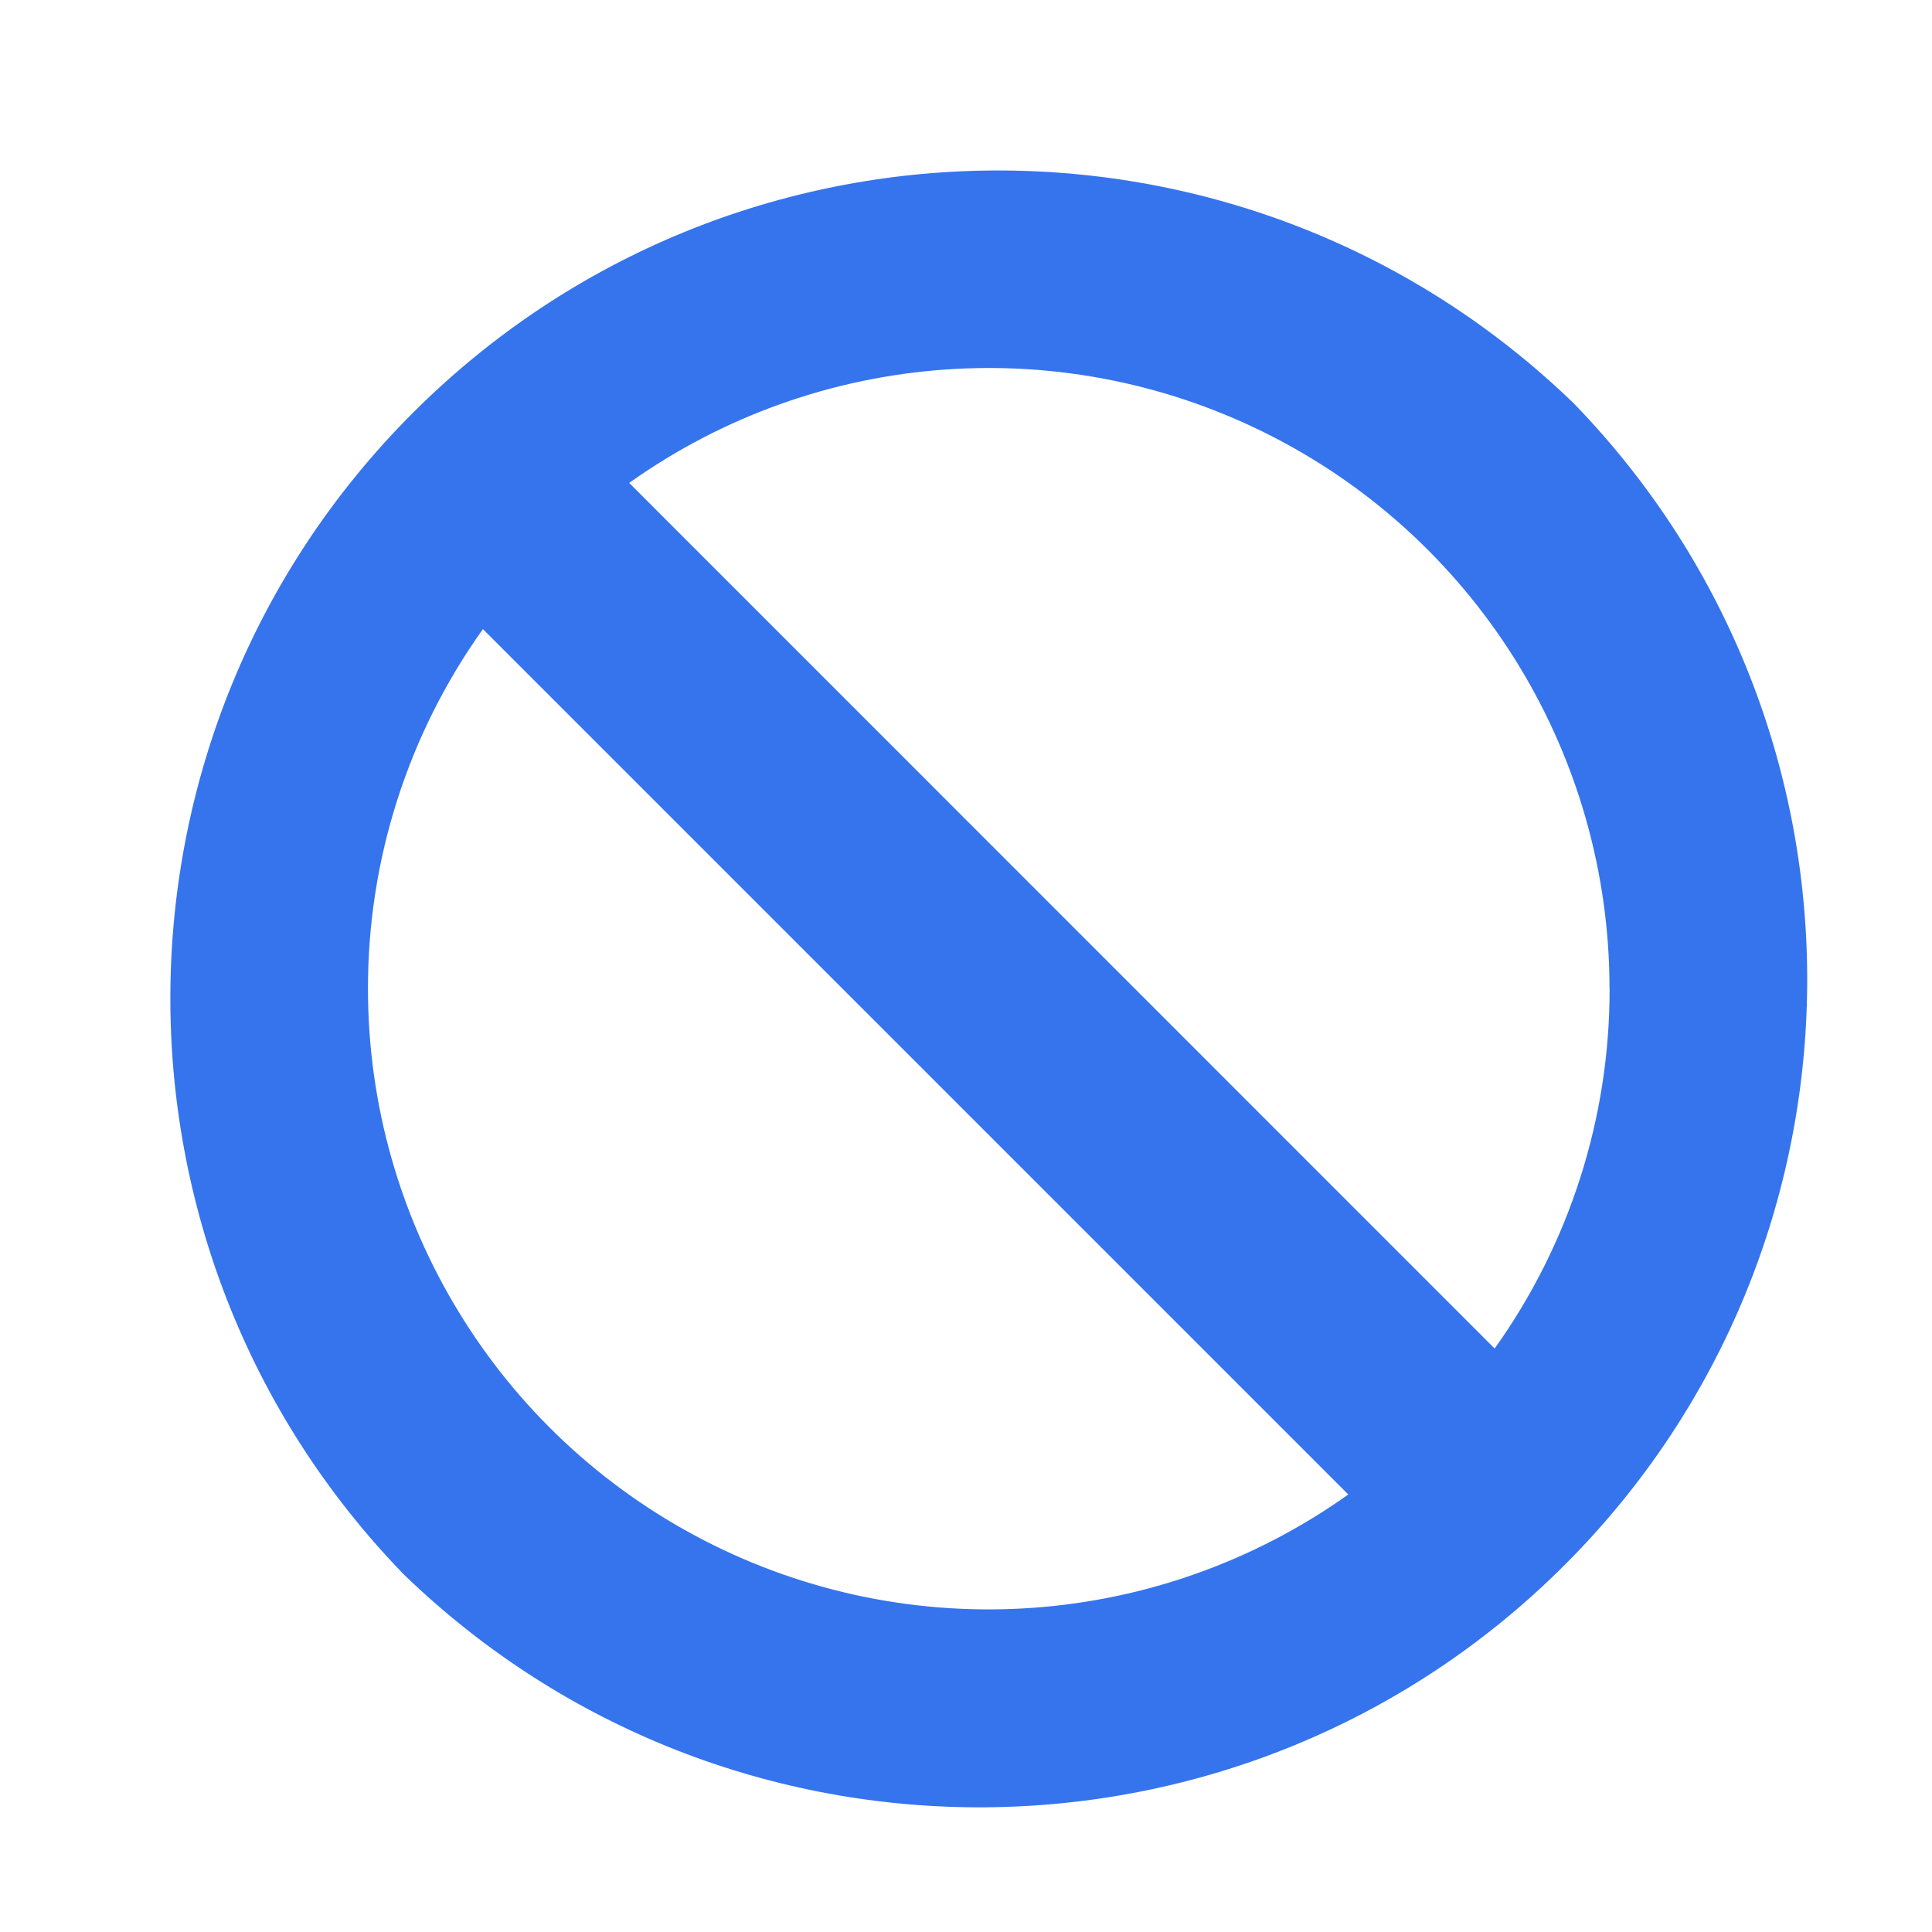
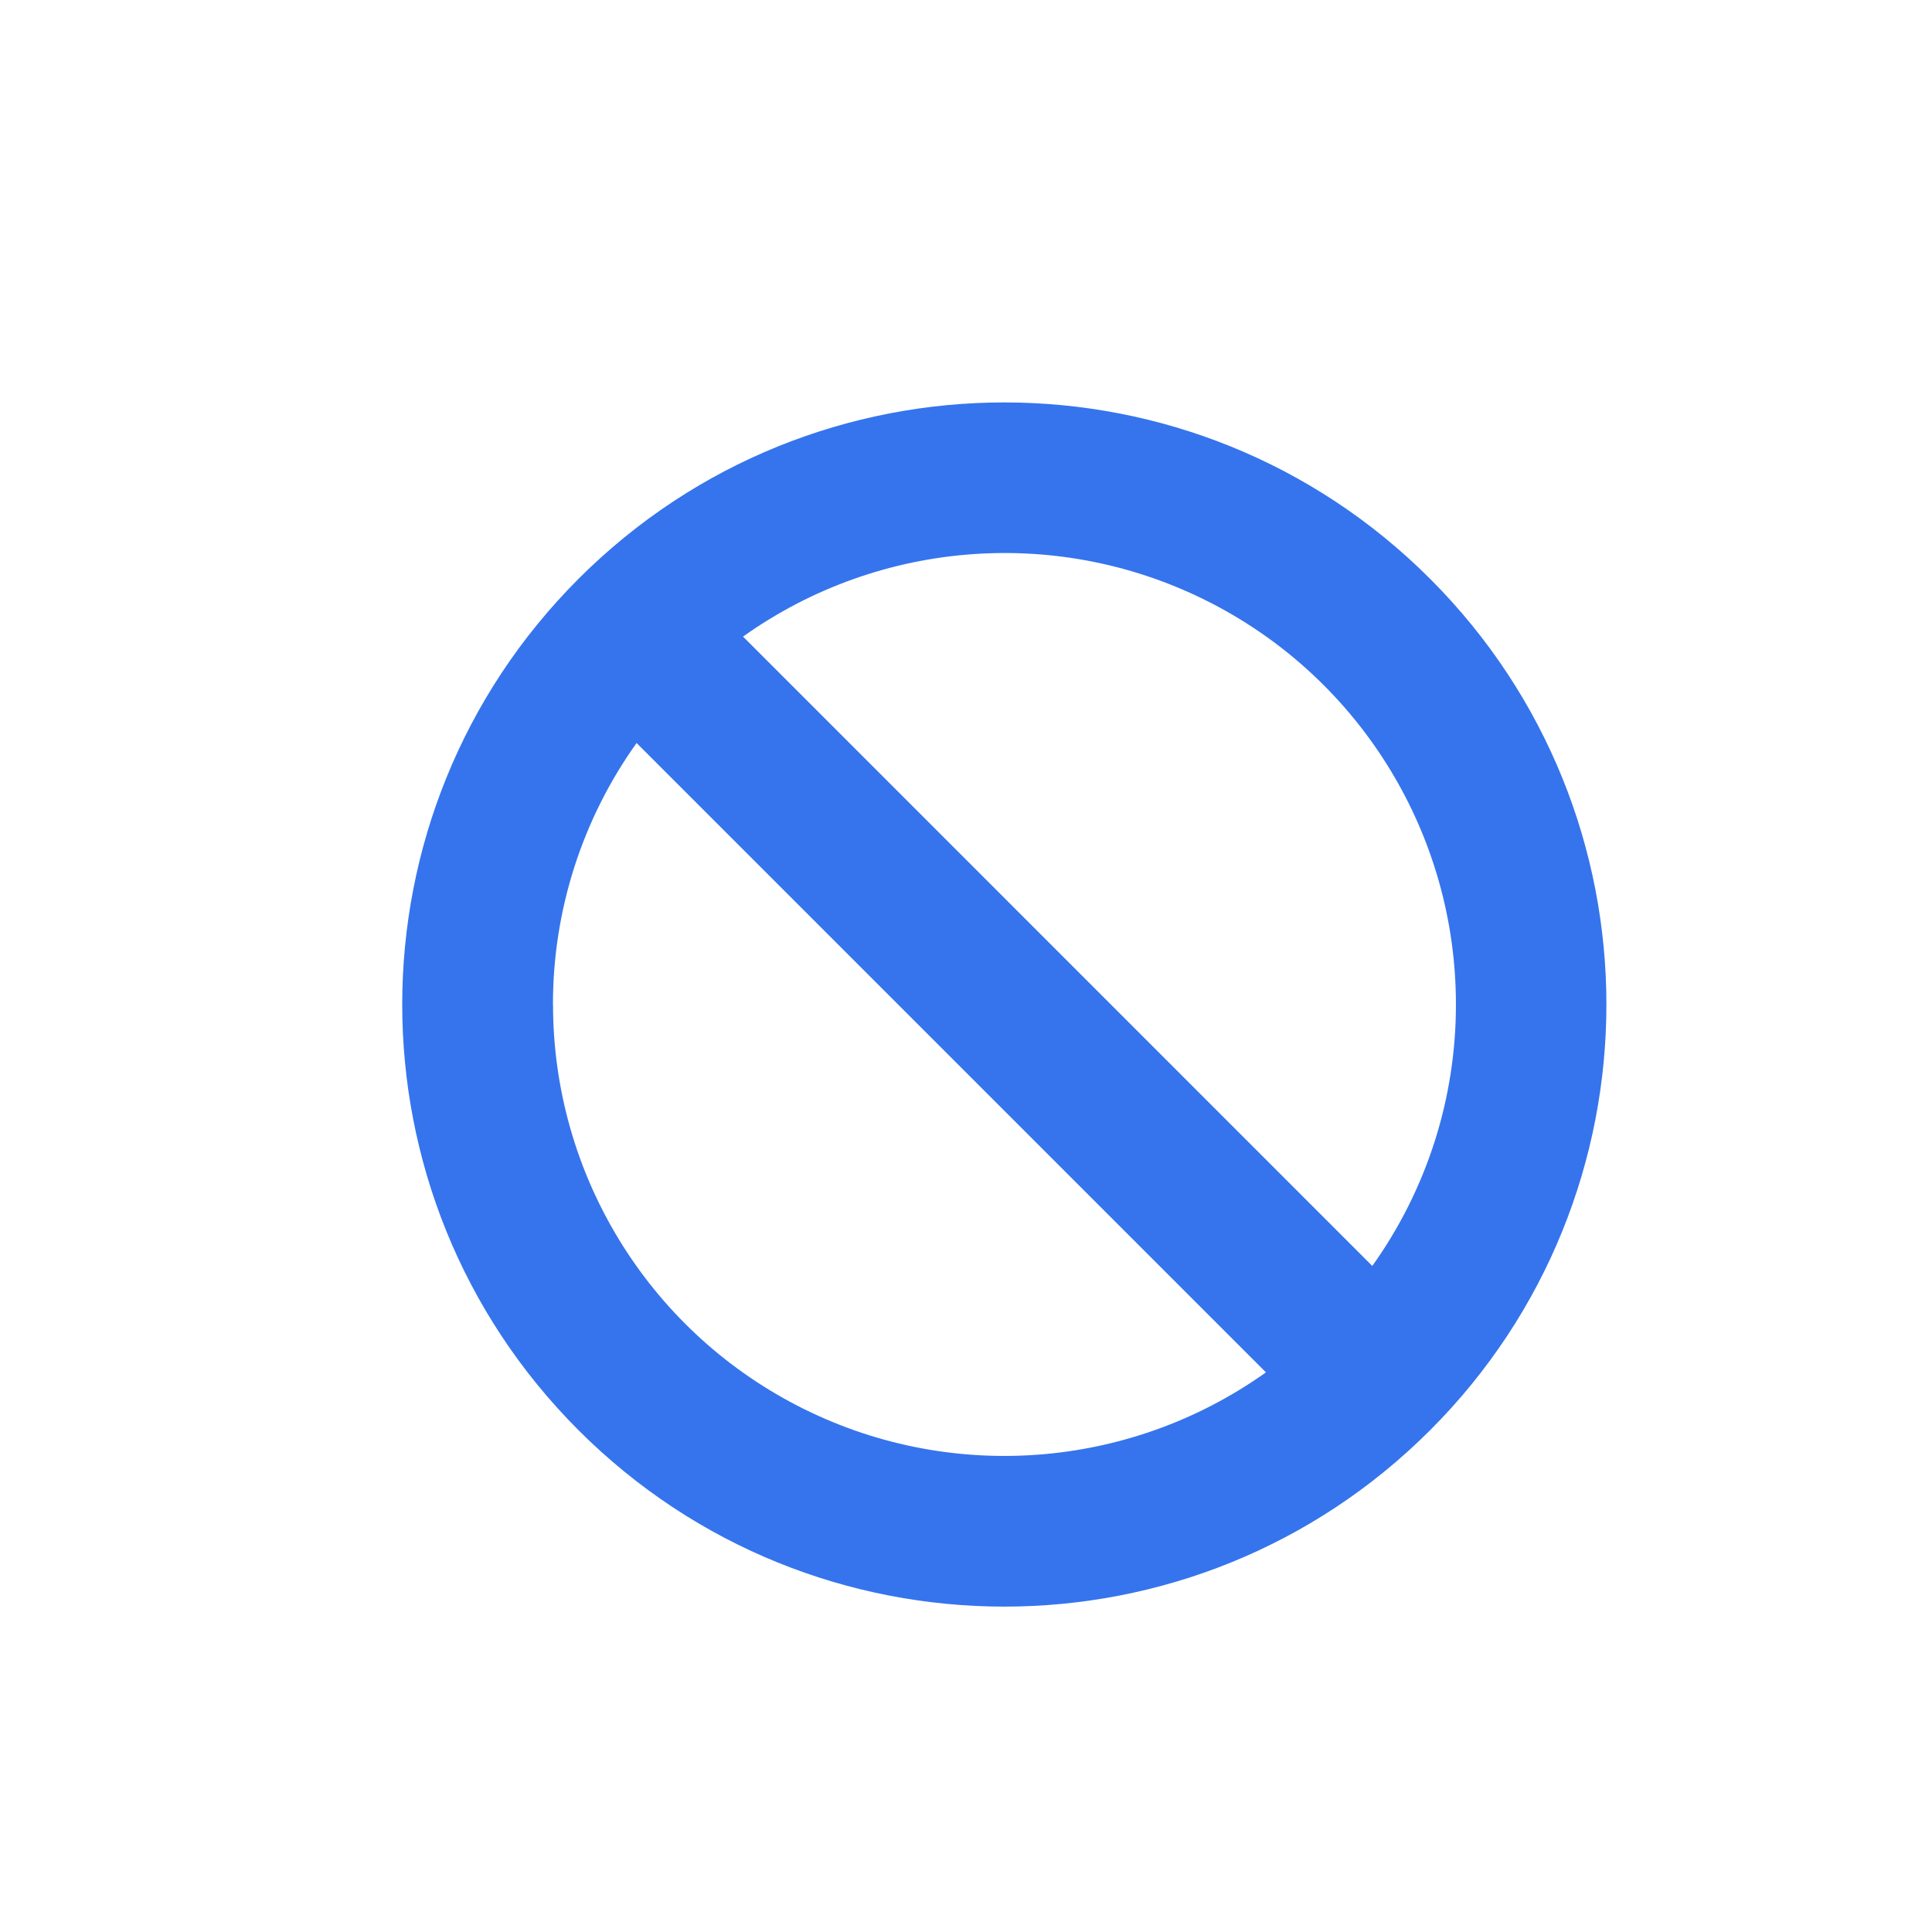
<svg xmlns="http://www.w3.org/2000/svg" height="24" viewBox="0 0 24 24" width="24">
  <path d="m0 0h24v24h-24z" fill="none" />
-   <path d="m19.268 4.3a10.283 10.283 0 0 0 -14.542 14.539 10.283 10.283 0 0 0 14.542-14.539zm.441 7.271a7.67 7.67 0 0 1 -1.428 4.466l-10.751-10.753a7.709 7.709 0 0 1 12.178 6.284zm-15.424 0a7.67 7.67 0 0 1 1.428-4.471l10.75 10.75a7.709 7.709 0 0 1 -12.178-6.282z" fill="#3574ed" transform="translate(.286 .715)" />
+   <path d="m14.48 3.476a7.478 7.478 0 0 0 -10.58 10.575 7.478 7.478 0 0 0 10.58-10.575zm.32 5.287a5.578 5.578 0 0 1 -1.039 3.248l-7.817-7.818a5.606 5.606 0 0 1 8.856 4.57zm-11.217 0a5.578 5.578 0 0 1 1.039-3.248l7.818 7.818a5.606 5.606 0 0 1 -8.856-4.57z" fill="#3574ed" transform="translate(3.286 3.715)" />
</svg>
